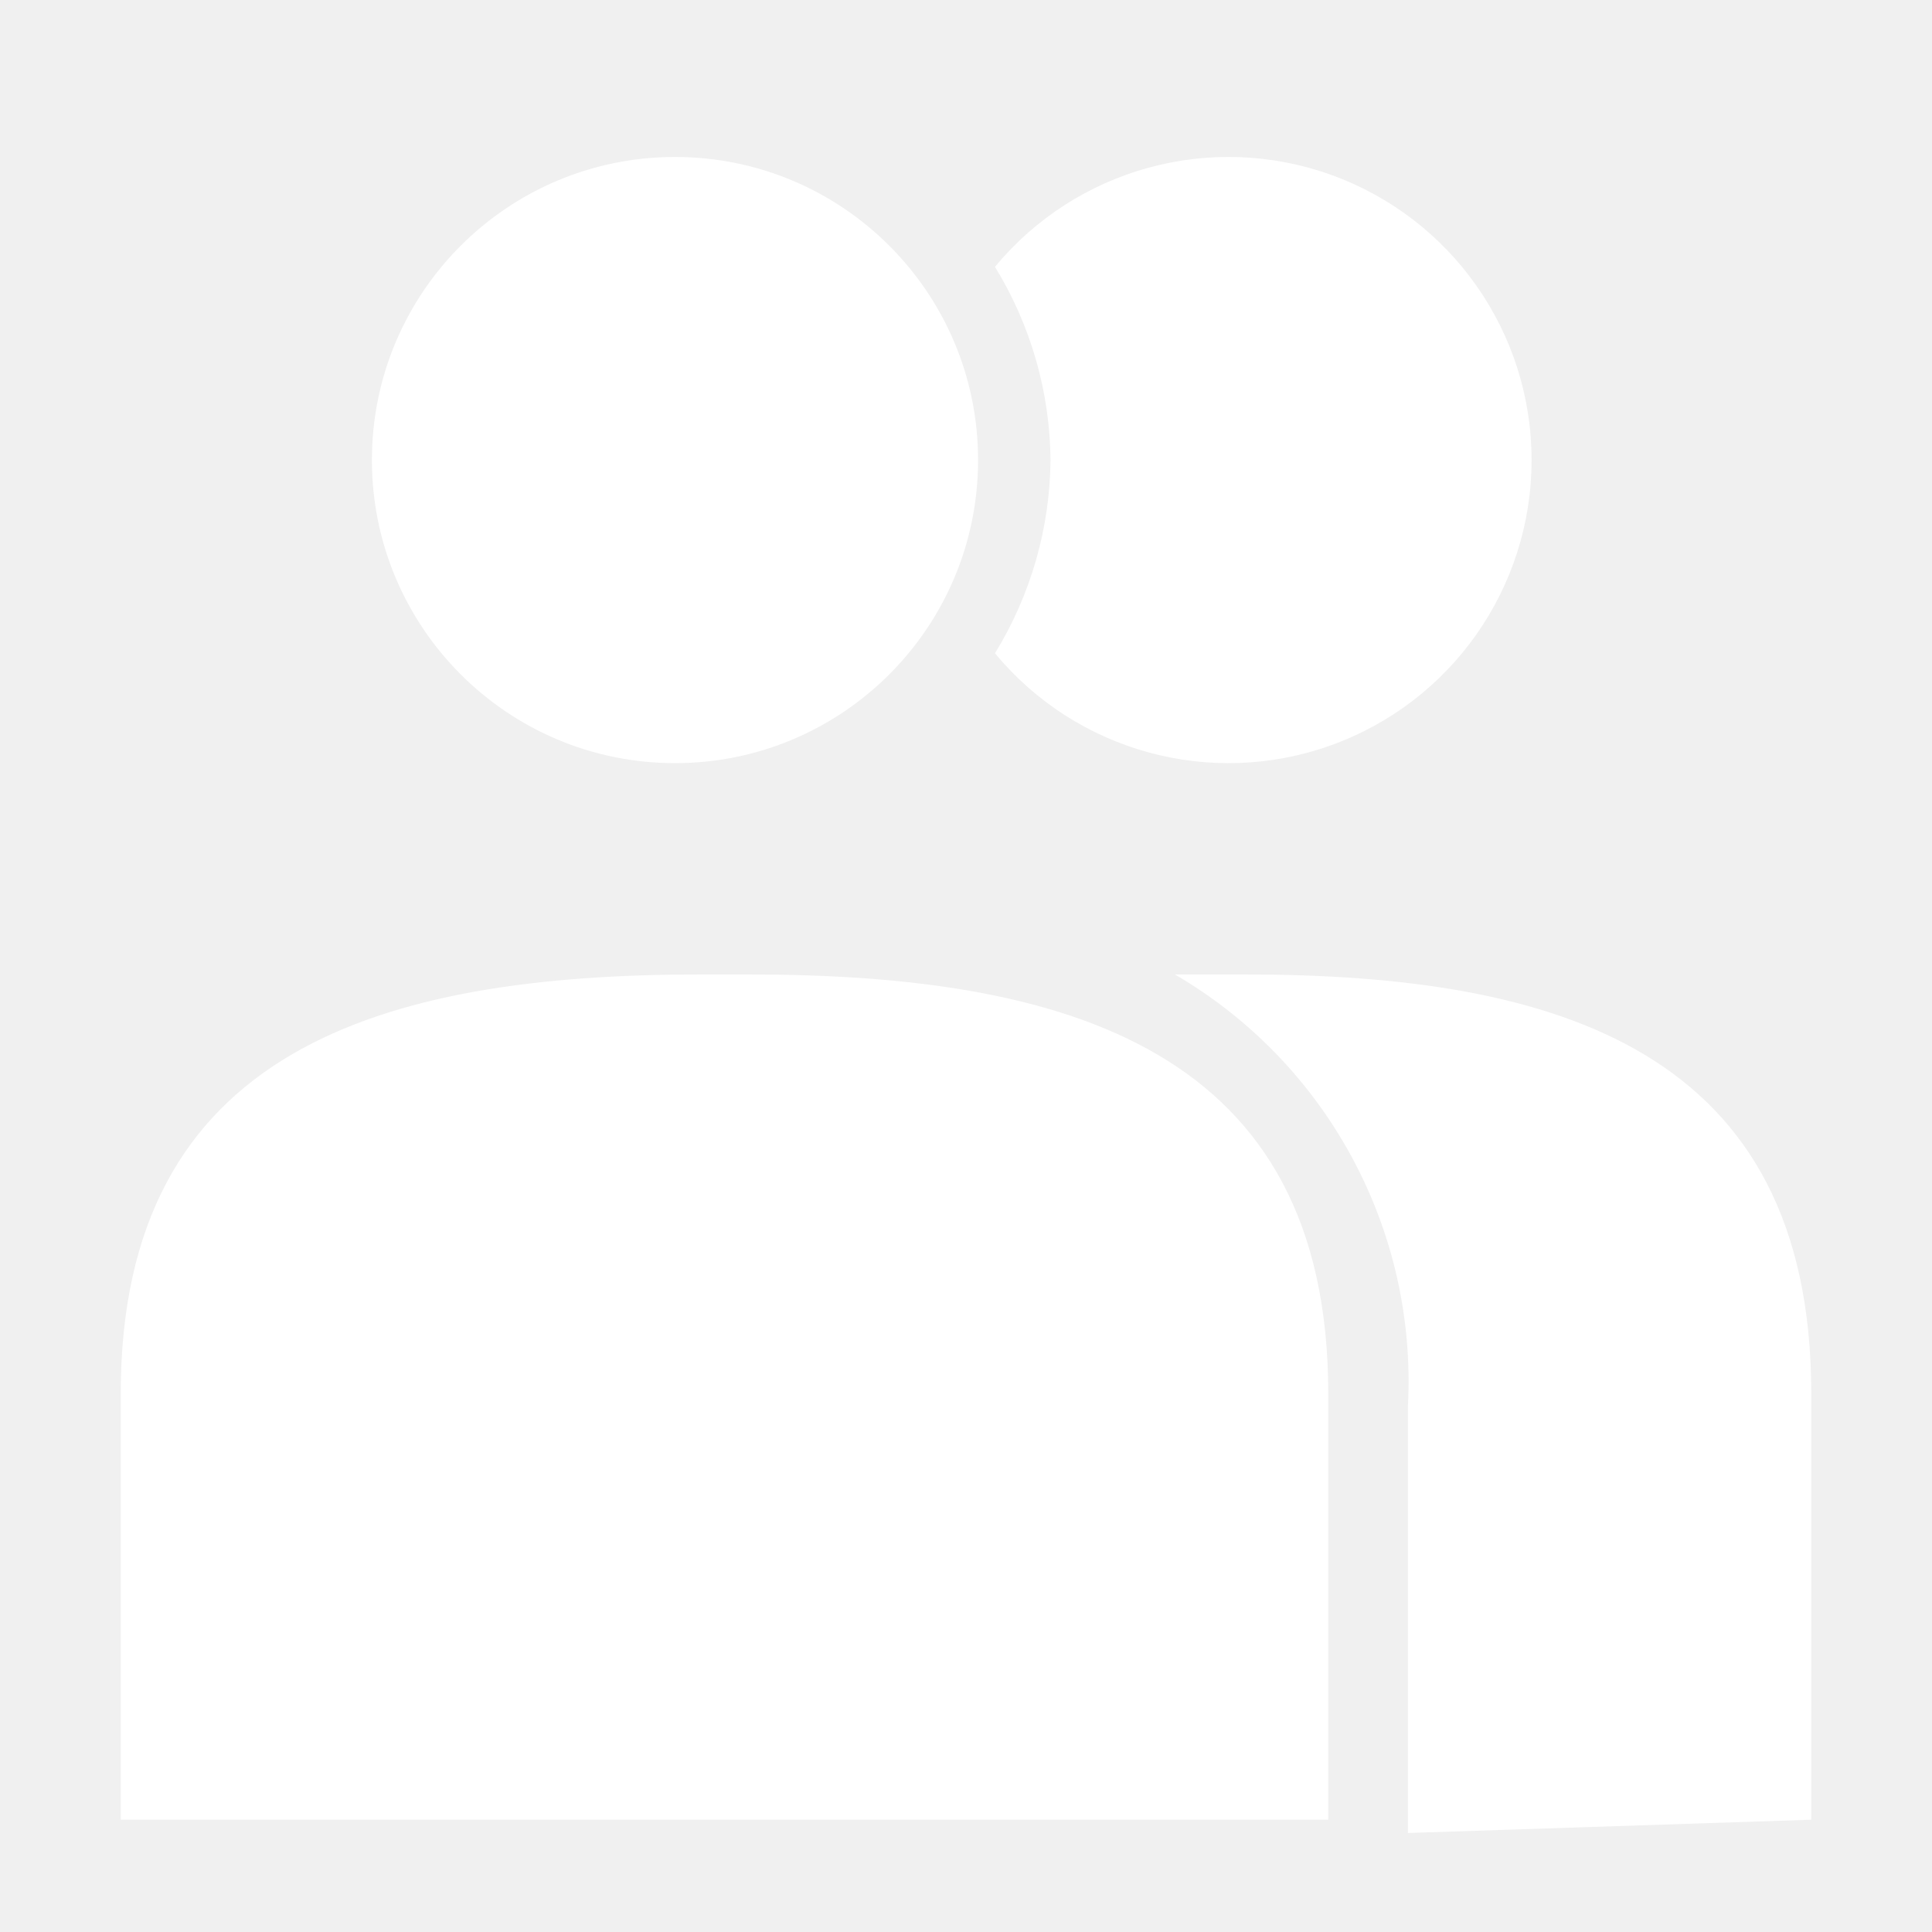
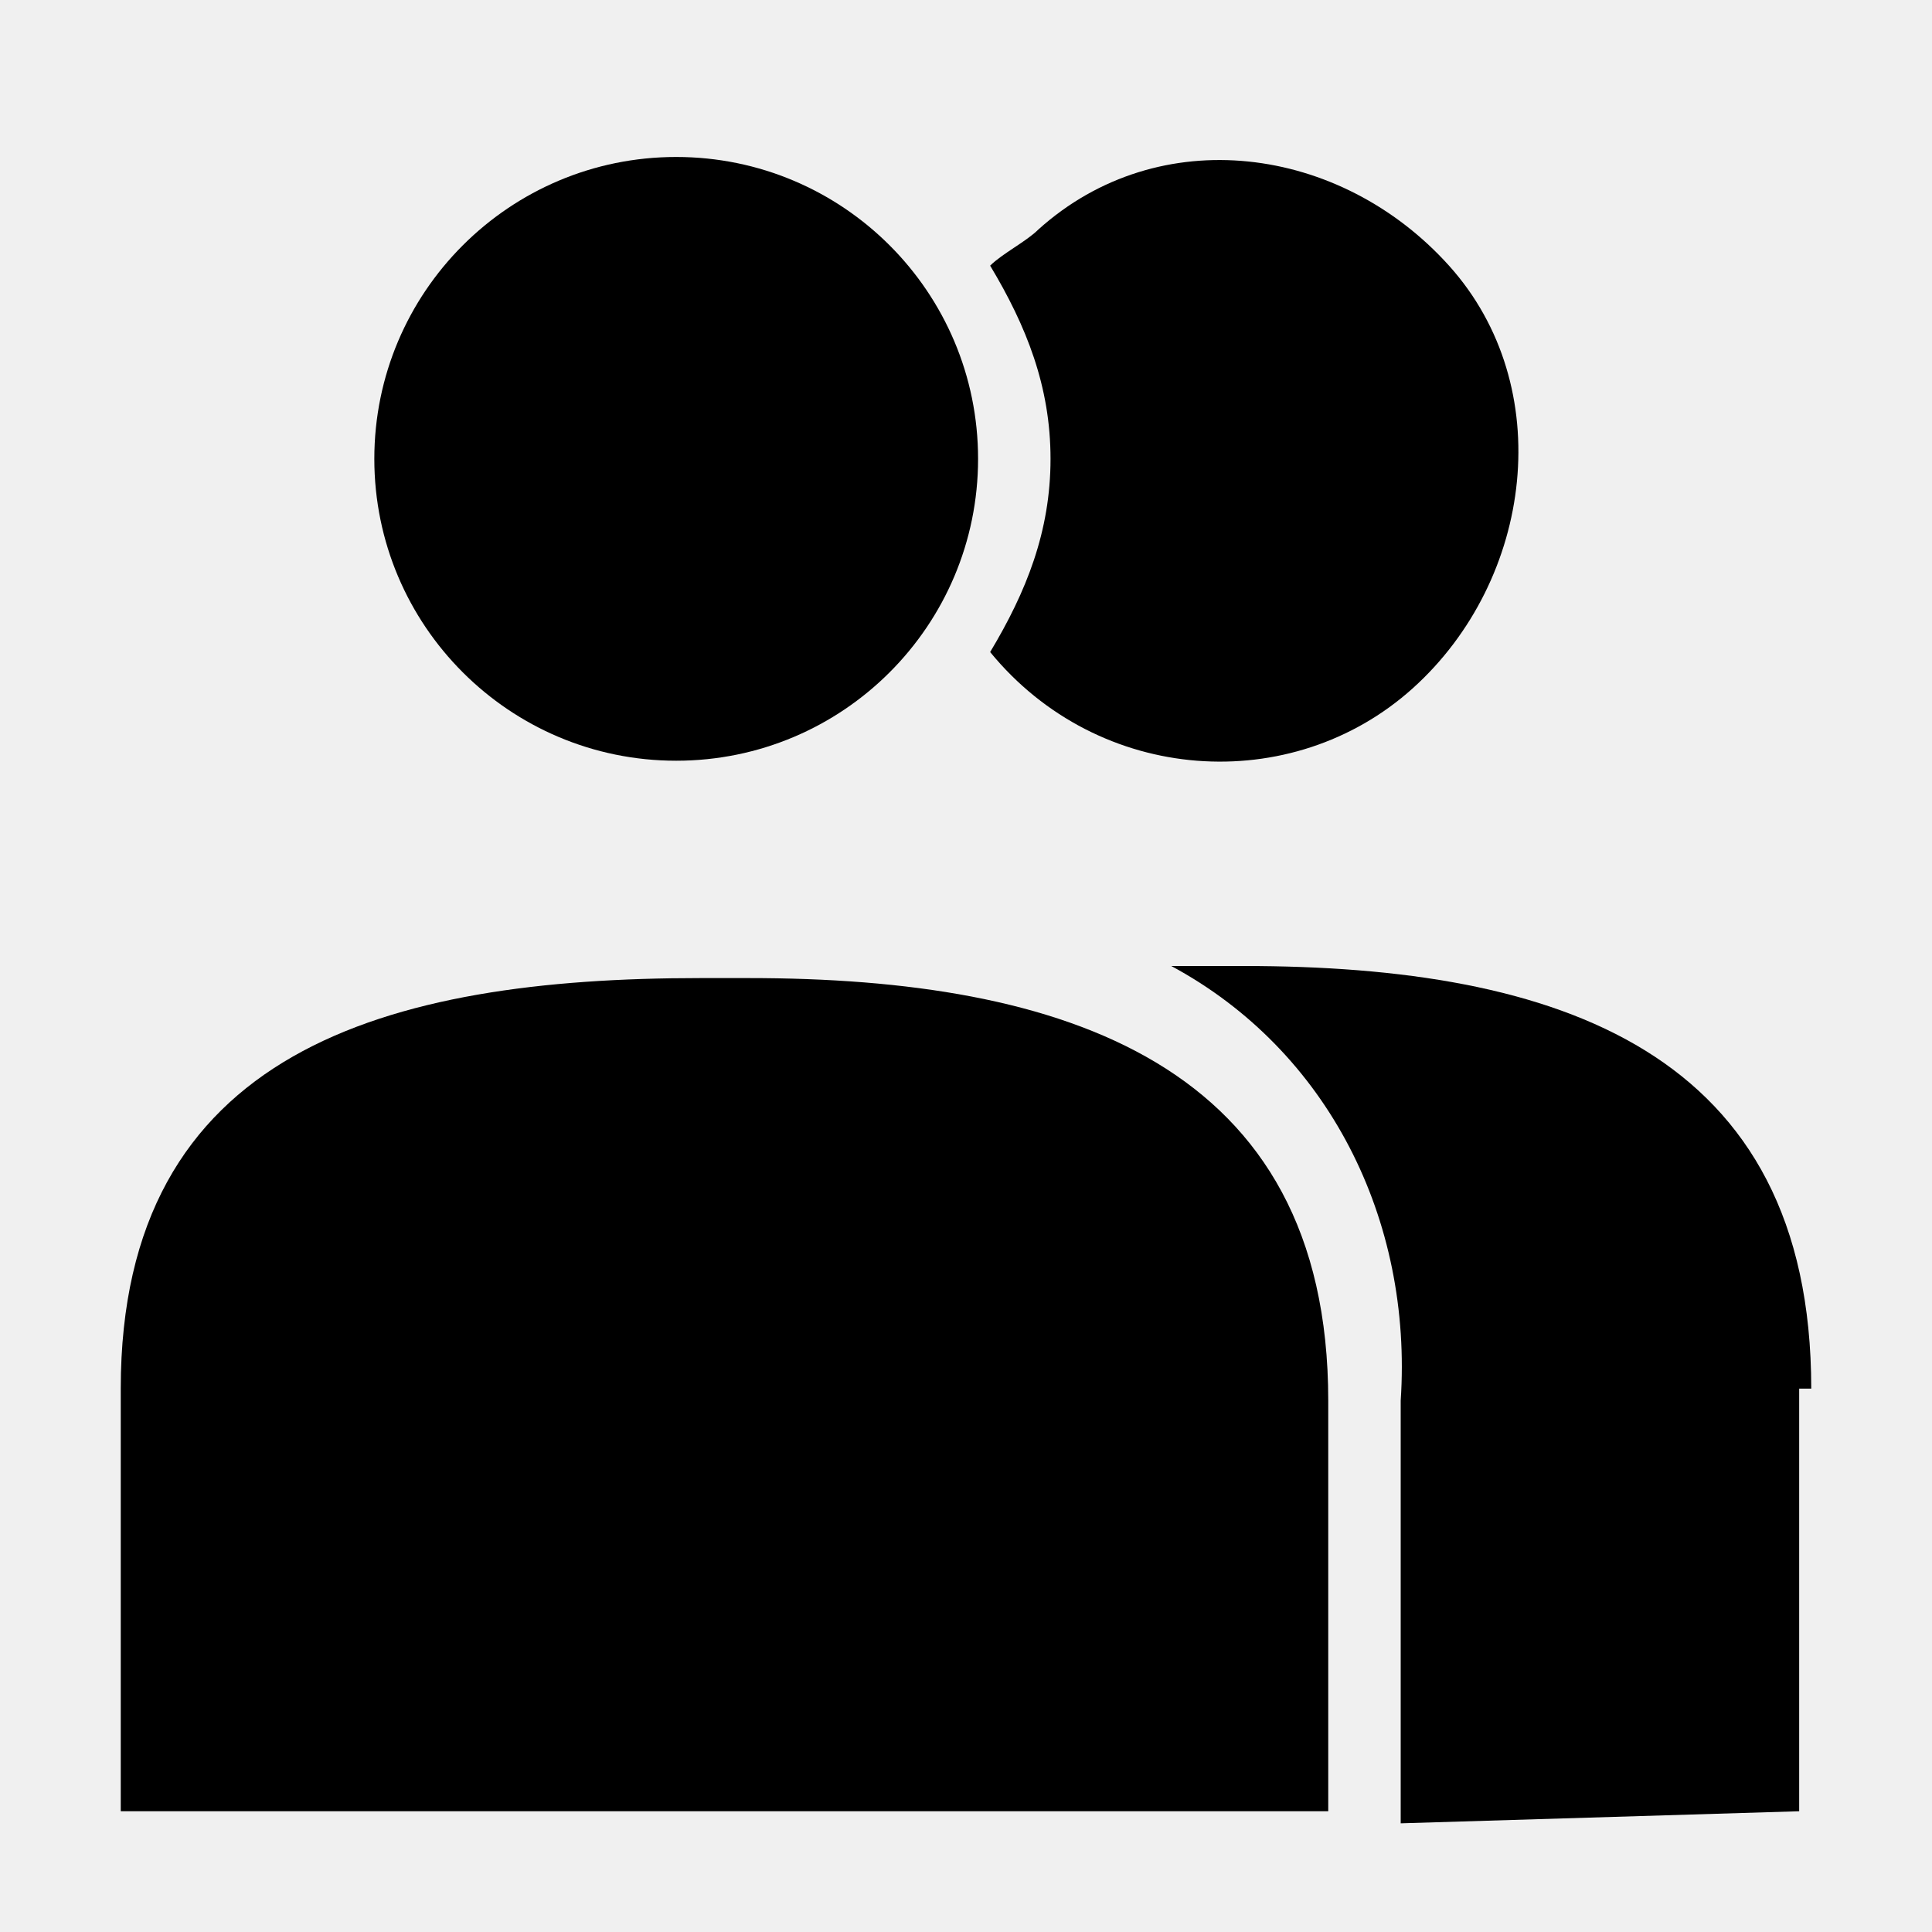
- <svg xmlns="http://www.w3.org/2000/svg" id="Layer_1" data-name="Layer 1" viewBox="0 0 16 16">
-   <defs>
-     <style>.cls-1,.cls-2{fill:none;}.cls-1{clip-rule:evenodd;}.cls-3{clip-path:url(#clip-path);}.cls-4{clip-path:url(#clip-path-2);}.cls-5{clip-path:url(#clip-path-3);}.cls-6{clip-path:url(#clip-path-4);}.cls-7{clip-path:url(#clip-path-5);}.cls-8{clip-path:url(#clip-path-6);}.cls-9{clip-path:url(#clip-path-7);}.cls-10{clip-path:url(#clip-path-8);}.cls-11{clip-path:url(#clip-path-9);}.cls-12{clip-path:url(#clip-path-10);}.cls-13{clip-path:url(#clip-path-11);}.cls-14{clip-path:url(#clip-path-12);}.cls-15{clip-path:url(#clip-path-13);}.cls-16{clip-path:url(#clip-path-14);}.cls-17{clip-path:url(#clip-path-15);}.cls-18{clip-path:url(#clip-path-16);}.cls-19{clip-path:url(#clip-path-17);}.cls-20{clip-path:url(#clip-path-18);}.cls-21{clip-path:url(#clip-path-19);}.cls-22{clip-path:url(#clip-path-20);}.cls-23{clip-path:url(#clip-path-21);}.cls-24{clip-path:url(#clip-path-22);}.cls-25{clip-path:url(#clip-path-23);}.cls-26{clip-path:url(#clip-path-24);}.cls-27{clip-path:url(#clip-path-25);}.cls-28{clip-path:url(#clip-path-26);}.cls-29{clip-path:url(#clip-path-27);}.cls-30{clip-path:url(#clip-path-28);}.cls-31{fill:#fff;}</style>
-     <clipPath id="clip-path">
-       <path class="cls-1" d="M-396,2a1,1,0,0,1,1-1h10a1,1,0,0,1,1,1V8a1,1,0,0,1-1,1h-10a1,1,0,0,1-1-1Z" />
-     </clipPath>
-     <clipPath id="clip-path-2">
-       <path class="cls-1" d="M-395,6h5V7h-5Zm0-2h8V5h-8Zm0-2h5V3h-5Z" />
-     </clipPath>
-     <clipPath id="clip-path-3">
-       <path class="cls-1" d="M-383.5,10a.5.5,0,0,0,.5-.49V4h0a1,1,0,0,1,1,1v6a1,1,0,0,1-1,1h-10a1,1,0,0,1-1-1V10Zm2,3a.5.5,0,0,0,.5-.49V7h0a1,1,0,0,1,1,1v6a1,1,0,0,1-1,1h-10a1,1,0,0,1-1-1V13Z" />
-     </clipPath>
-     <clipPath id="clip-path-4">
-       <circle class="cls-2" cx="-386.5" cy="9.5" r="3.5" />
-     </clipPath>
-     <clipPath id="clip-path-5">
-       <circle class="cls-2" cx="-386.5" cy="9.5" r="2.5" />
-     </clipPath>
-     <clipPath id="clip-path-6">
-       <rect class="cls-2" x="-383" y="11.59" width="1" height="3.83" transform="translate(-121.58 -266.51) rotate(-45)" />
-     </clipPath>
-     <clipPath id="clip-path-7">
-       <path class="cls-1" d="M-360,2a1,1,0,0,1,1-1h10a1,1,0,0,1,1,1V8a1,1,0,0,1-1,1h-10a1,1,0,0,1-1-1Z" />
-     </clipPath>
-     <clipPath id="clip-path-8">
-       <path class="cls-1" d="M-359,6h5V7h-5Zm0-2h8V5h-8Zm0-2h5V3h-5Z" />
-     </clipPath>
-     <clipPath id="clip-path-9">
-       <path class="cls-1" d="M-347.5,10a.5.5,0,0,0,.5-.49V4h0a1,1,0,0,1,1,1v6a1,1,0,0,1-1,1h-10a1,1,0,0,1-1-1V10Zm2,3a.5.5,0,0,0,.5-.49V7h0a1,1,0,0,1,1,1v6a1,1,0,0,1-1,1h-10a1,1,0,0,1-1-1V13Z" />
-     </clipPath>
-     <clipPath id="clip-path-10">
-       <path class="cls-1" d="M-351.25,14.81a.49.49,0,0,0,.68-.18.49.49,0,0,0-.18-.68.49.49,0,0,0-.68.18A.49.49,0,0,0-351.25,14.81ZM-347.87,7l1.74,1,1.32-1.61a2.26,2.26,0,0,1-.12,2A2.24,2.24,0,0,1-347,9.48l-3.12,5.4a1,1,0,0,1-1.36.37,1,1,0,0,1-.37-1.37l3.12-5.4a2.23,2.23,0,0,1-.07-2.37A2.24,2.24,0,0,1-347.14,5Z" />
-     </clipPath>
-     <clipPath id="clip-path-11">
-       <path class="cls-1" d="M-323,1a1,1,0,0,1,1-1h9a1,1,0,0,1,1,1V2a1,1,0,0,1-1,1h-9a1,1,0,0,1-1-1Zm0,4a1,1,0,0,1,1-1h9a1,1,0,0,1,1,1V6a1,1,0,0,1-1,1h-9a1,1,0,0,1-1-1Z" />
-     </clipPath>
-     <clipPath id="clip-path-12">
-       <path class="cls-1" d="M-323,9a1,1,0,0,1,1-1h9a1,1,0,0,1,1,1v4a1,1,0,0,1-1,1h-9a1,1,0,0,1-1-1Z" />
-     </clipPath>
-     <clipPath id="clip-path-13">
-       <path class="cls-1" d="M-314,1h1V2h-1Zm0,4h1V6h-1Z" />
-     </clipPath>
-     <clipPath id="clip-path-14">
-       <path class="cls-1" d="M-308.6,7.6a2,2,0,0,1,.6,1.46,2.06,2.06,0,0,1-.6,1.47l-.74.73a2,2,0,0,1-1.46.6,1.88,1.88,0,0,1-.53-.07l.63-.63a1.34,1.34,0,0,0,.88-.39l.73-.73a1.39,1.39,0,0,0,0-1.95,1.37,1.37,0,0,0-1-.4,1.36,1.36,0,0,0-1,.4l-.73.73a1.34,1.34,0,0,0-.39.88l-.63.63a1.88,1.88,0,0,1-.07-.53,2,2,0,0,1,.6-1.46l.73-.74a2,2,0,0,1,1.46-.6A2.06,2.06,0,0,1-308.6,7.6Zm-4.63,6.58a1.39,1.39,0,0,0,.39-.88l.63-.63a1.88,1.88,0,0,1,.07.53,2.06,2.06,0,0,1-.6,1.47l-.73.73a2.06,2.06,0,0,1-1.47.6,2,2,0,0,1-1.46-.6,2,2,0,0,1-.6-1.46,2.06,2.06,0,0,1,.6-1.47l.73-.73a2.06,2.06,0,0,1,1.47-.6,2.33,2.33,0,0,1,.53.07l-.63.63a1.39,1.39,0,0,0-.88.39l-.73.73a1.38,1.38,0,0,0,0,1.95,1.36,1.36,0,0,0,1,.4,1.37,1.37,0,0,0,1-.4Zm2.68-3.9-3.17,3.17a.52.52,0,0,1-.73,0,.52.52,0,0,1,0-.73l3.17-3.17a.52.52,0,0,1,.73,0A.52.52,0,0,1-310.55,10.28Z" />
-     </clipPath>
-     <clipPath id="clip-path-15">
-       <rect class="cls-2" x="-288" y="13" width="16" height="1" />
-     </clipPath>
-     <clipPath id="clip-path-16">
-       <path class="cls-1" d="M-287,8h2v4h-2Zm4-4h2v8h-2Zm8,1h2v7h-2Z" />
-     </clipPath>
-     <clipPath id="clip-path-17">
-       <rect class="cls-2" x="-279" width="2" height="12" />
-     </clipPath>
-     <clipPath id="clip-path-18">
-       <path class="cls-1" d="M-280,10a1,1,0,0,1,1-1h6a1,1,0,0,1,1,1v5a1,1,0,0,1-1,1h-6a1,1,0,0,1-1-1Z" />
-     </clipPath>
-     <clipPath id="clip-path-19">
-       <rect class="cls-2" x="-277" y="9" width="2" height="2" />
-     </clipPath>
-     <clipPath id="clip-path-20">
-       <rect class="cls-2" x="-216" y="2" width="16" height="12" rx="1" />
-     </clipPath>
-     <clipPath id="clip-path-21">
-       <rect class="cls-2" x="-215" y="3" width="14" height="10" />
-     </clipPath>
-     <clipPath id="clip-path-22">
-       <path class="cls-1" d="M-207,9h4v1h-4Zm1-2h3V8h-3Zm0-2h2V6h-2Z" />
-     </clipPath>
-     <clipPath id="clip-path-23">
-       <polygon class="cls-1" points="-211.21 7.64 -212.67 8.29 -213.37 6.85 -214.91 6.41 -214.52 4.86 -215.42 3.53 -214.12 2.59 -213.96 1 -212.36 1.11 -211.21 0 -210.06 1.11 -208.46 1 -208.29 2.59 -207 3.53 -207.89 4.86 -207.51 6.41 -209.04 6.85 -209.75 8.29 -211.21 7.64" />
-     </clipPath>
-     <clipPath id="clip-path-24">
-       <polygon class="cls-1" points="-213.37 8 -212.87 9 -211.21 8.3 -209.55 9 -209.04 8 -209.04 16 -211.21 14.5 -213.37 16 -213.37 8" />
-     </clipPath>
-     <clipPath id="clip-path-25">
-       <circle class="cls-2" cx="-211.21" cy="4.27" r="1.55" />
-     </clipPath>
-     <clipPath id="clip-path-26">
-       <path class="cls-1" d="M-172,0a8,8,0,0,0-8,8,8,8,0,0,0,8,8,8,8,0,0,0,8-8,8,8,0,0,0-8-8" />
-     </clipPath>
-     <clipPath id="clip-path-27">
-       <path class="cls-1" d="M-172,1a7,7,0,0,0-7,7,7,7,0,0,0,7,7,7,7,0,0,0,7-7,7,7,0,0,0-7-7" />
-     </clipPath>
-     <clipPath id="clip-path-28">
-       <path class="cls-1" d="M-172.53,12.2a.64.64,0,0,1-.73-.71.64.64,0,0,1,.73-.71.65.65,0,0,1,.74.71A.64.64,0,0,1-172.53,12.2Zm.51-3.48V10h-1V8c1.19-.1,2.31-.46,2.31-1.78,0-1.06-.59-1.33-1.35-1.33a1.37,1.37,0,0,0-1.51,1.25l-.93-.17A2.25,2.25,0,0,1-172,4.07c1.24,0,2.33.51,2.33,2.15S-170.67,8.45-172,8.72Z" />
-     </clipPath>
-   </defs>
-   <path class="cls-31" d="M15,11.54c0-2.85-2.11-3.47-4.69-3.47H9.73a3.9,3.9,0,0,1,1.93,3.57v3.54L15,15.07Z" />
-   <path class="cls-31" d="M8.24,5.41a2.51,2.51,0,1,0,0-3.2,3.11,3.11,0,0,1,.46,1.6A3.11,3.11,0,0,1,8.24,5.41Z" />
-   <path class="cls-31" d="M11,15.07V11.54c0-2.85-2.16-3.47-4.8-3.47H5.8c-2.64,0-4.8.62-4.8,3.47v3.53Z" />
-   <circle class="cls-31" cx="5.59" cy="3.81" r="2.51" />
+ <svg xmlns="http://www.w3.org/2000/svg" version="1.1" id="Layer_1" x="0px" y="0px" viewBox="0 0 16 16" style="enable-background:new 0 0 16 16;" xml:space="preserve">
+   <path d="M15,11.5c0-2.8-2.1-3.5-4.7-3.5H9.7c1.3,0.7,2,2.1,1.9,3.6v3.5l3.3-0.1V11.5z" />
+   <path d="M8.2,5.4c0.9,1.1,2.5,1.2,3.5,0.3s1.2-2.5,0.3-3.5S9.6,1,8.6,1.9C8.5,2,8.3,2.1,8.2,2.2c0.3,0.5,0.5,1,0.5,1.6  C8.7,4.4,8.5,4.9,8.2,5.4z" />
+   <path d="M11,15.1v-3.5c0-2.8-2.2-3.5-4.8-3.5H5.8C3.2,8.1,1,8.7,1,11.5v3.5H11z" />
+   <circle cx="5.6" cy="3.8" r="2.5" />
</svg>
